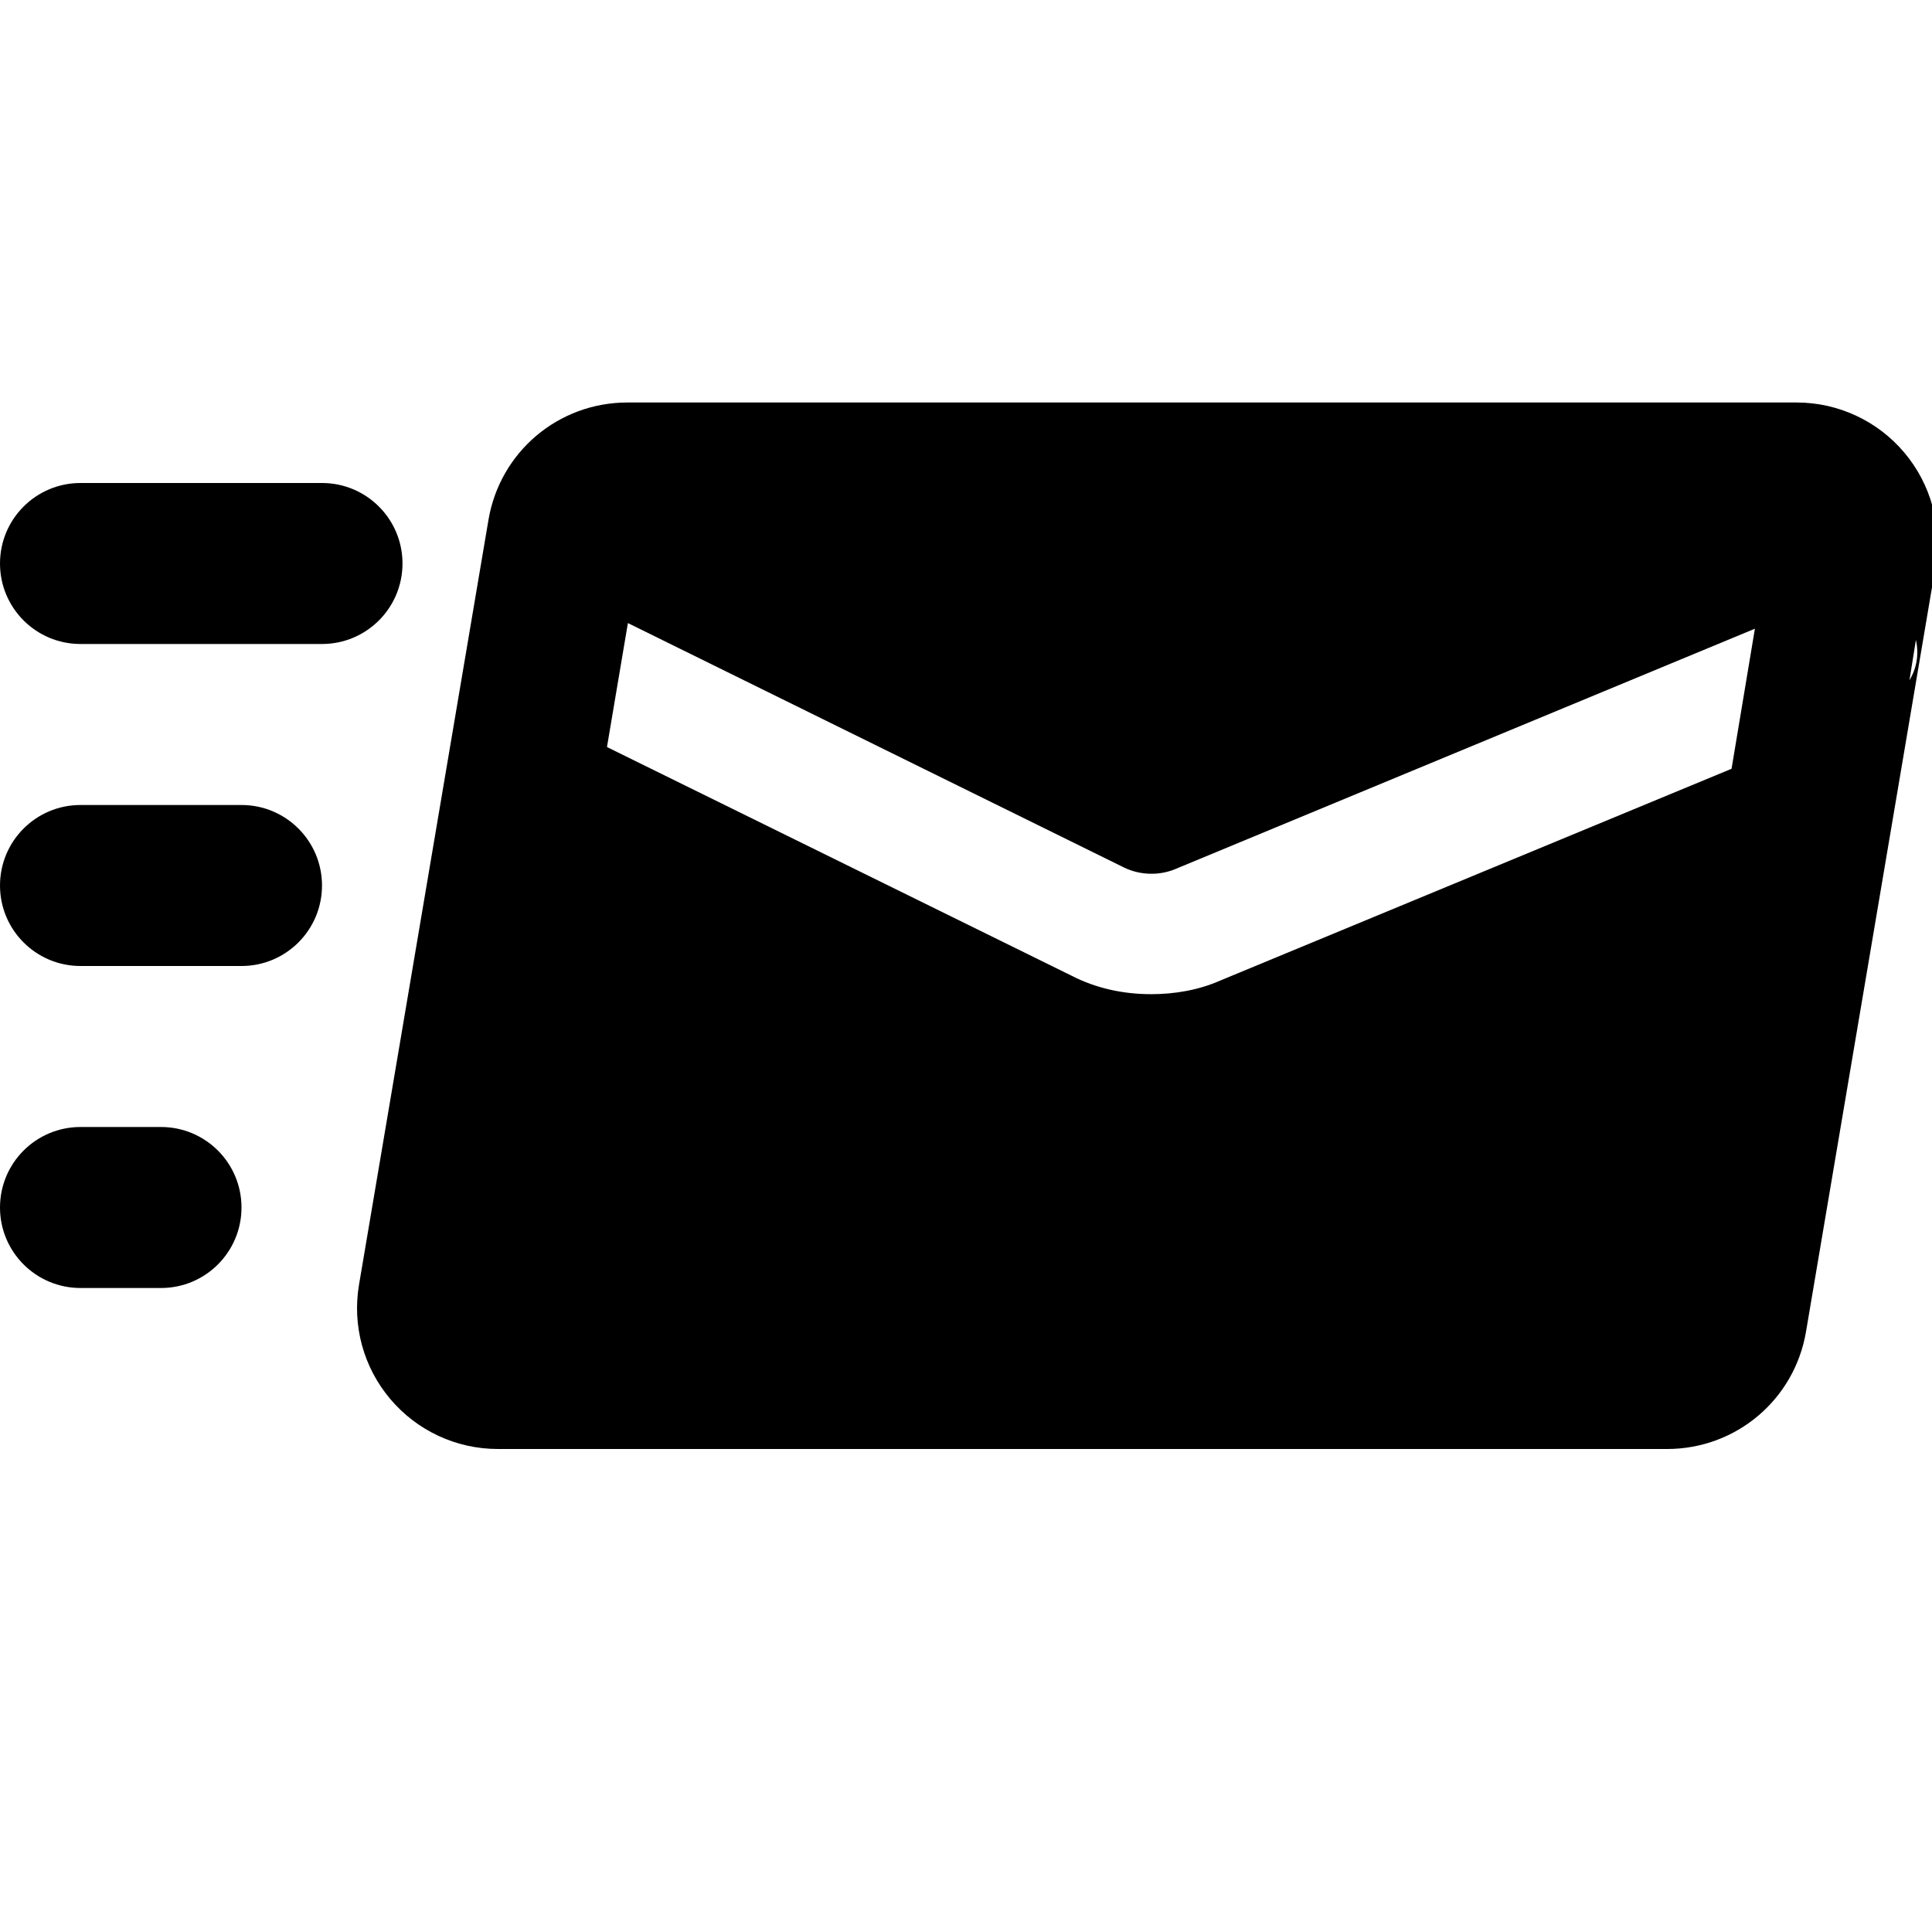
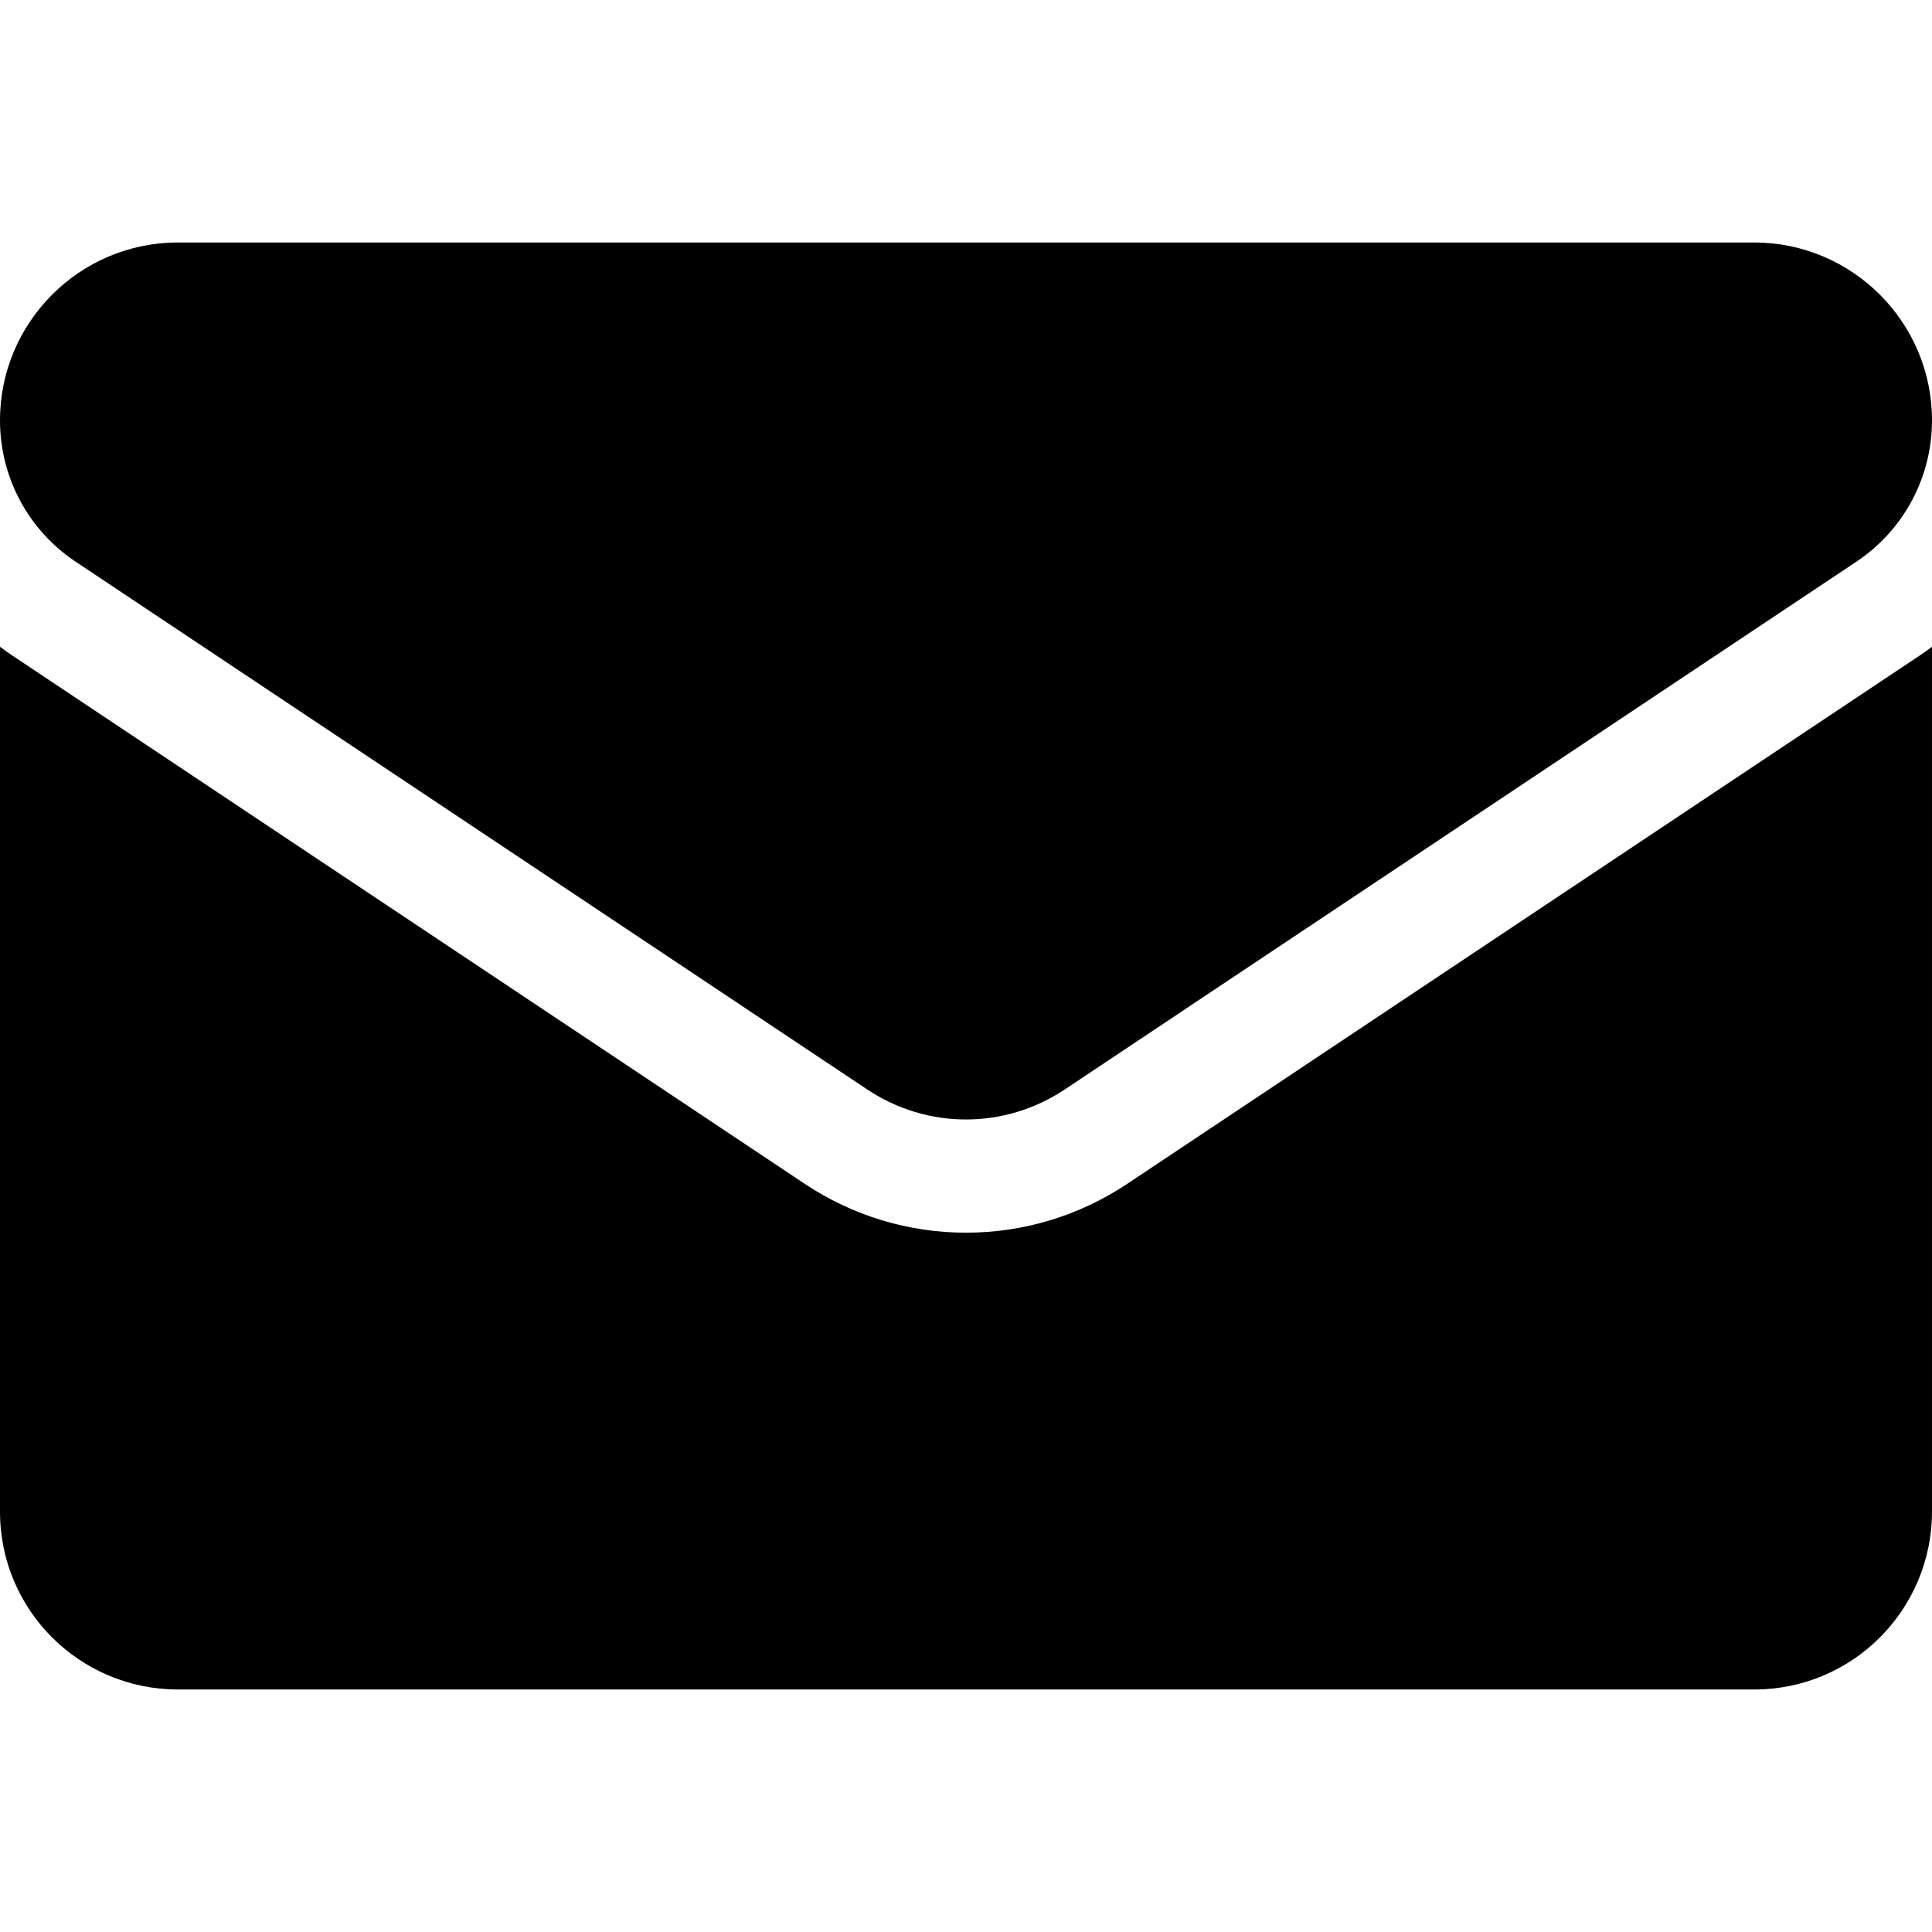
- <svg viewBox="0 0 24 24" fill="currentColor">
-   <path d="m23.655 5.621c-.333-.394-.821-.621-1.337-.621h-14.524c-.857 0-1.583.613-1.726 1.458l-1.608 9.5c-.086.509.055 1.027.388 1.421s.82.621 1.337.621h14.524c.857 0 1.583-.613 1.726-1.458l1.608-9.5c.086-.509-.055-1.027-.388-1.421zm-2.145 3.929-6.35 2.63c-.27.12-.57.17-.86.17-.34 0-.68-.07-.99-.23l-5.77-2.84.26-1.54 6.17 3.04c.19.09.42.1.62.02l7.21-2.99zm2.21-1.1.08-.5c.04.18.01.35-.08.5z" />
-   <path d="m4 8h-3c-.553 0-1-.448-1-1s.447-1 1-1h3c.553 0 1 .448 1 1s-.447 1-1 1z" />
-   <path d="m3 12h-2c-.553 0-1-.448-1-1s.447-1 1-1h2c.553 0 1 .448 1 1s-.447 1-1 1z" />
-   <path d="m2 16h-1c-.553 0-1-.448-1-1s.447-1 1-1h1c.553 0 1 .448 1 1s-.447 1-1 1z" />
+ <svg xmlns="http://www.w3.org/2000/svg" viewBox="0 0 512 512" fill="currentColor">
+   <path d="M298.789 313.693c-12.738 8.492-27.534 12.981-42.789 12.981-15.254 0-30.05-4.489-42.788-12.981L3.409 173.82A76.269 76.269 0 0 1 0 171.403V400.6c0 26.278 21.325 47.133 47.133 47.133h417.733c26.278 0 47.133-21.325 47.133-47.133V171.402a75.21 75.21 0 0 1-3.416 2.422z" />
+   <path d="m20.05 148.858 209.803 139.874c7.942 5.295 17.044 7.942 26.146 7.942 9.103 0 18.206-2.648 26.148-7.942L491.95 148.858c12.555-8.365 20.05-22.365 20.05-37.475 0-25.981-21.137-47.117-47.117-47.117H47.117C21.137 64.267 0 85.403 0 111.408a44.912 44.912 0 0 0 20.05 37.45z" />
</svg>
